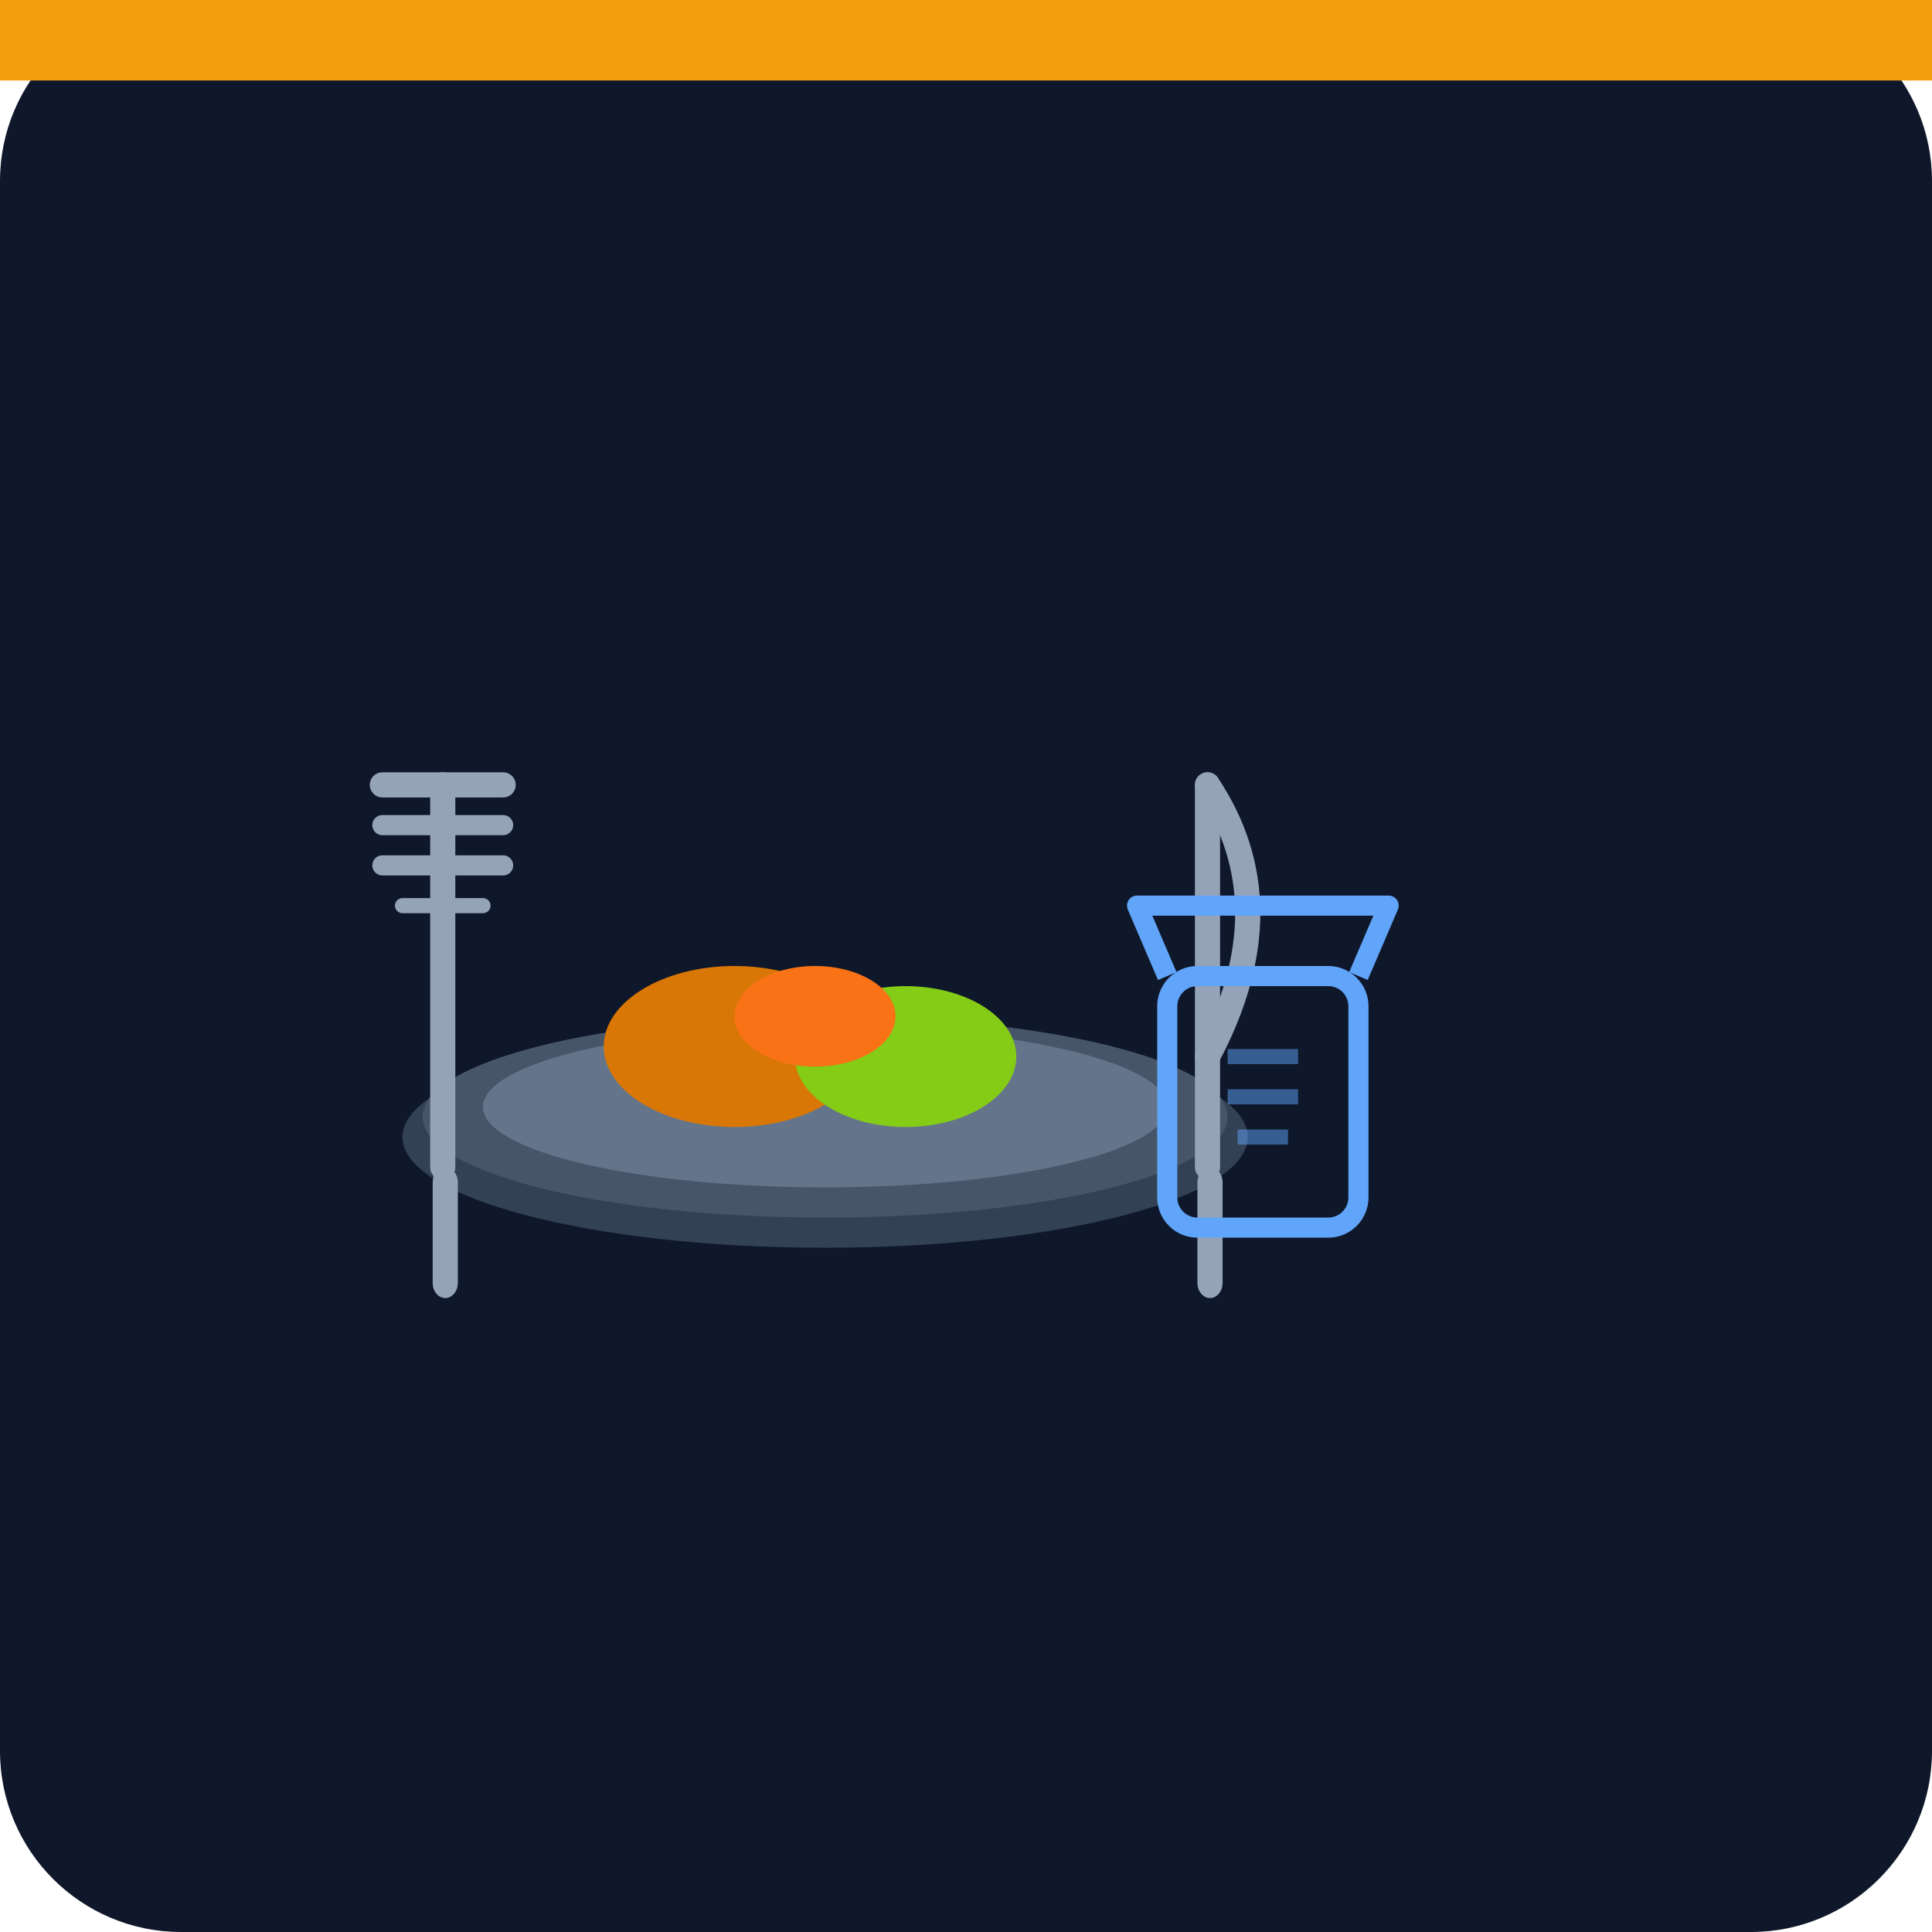
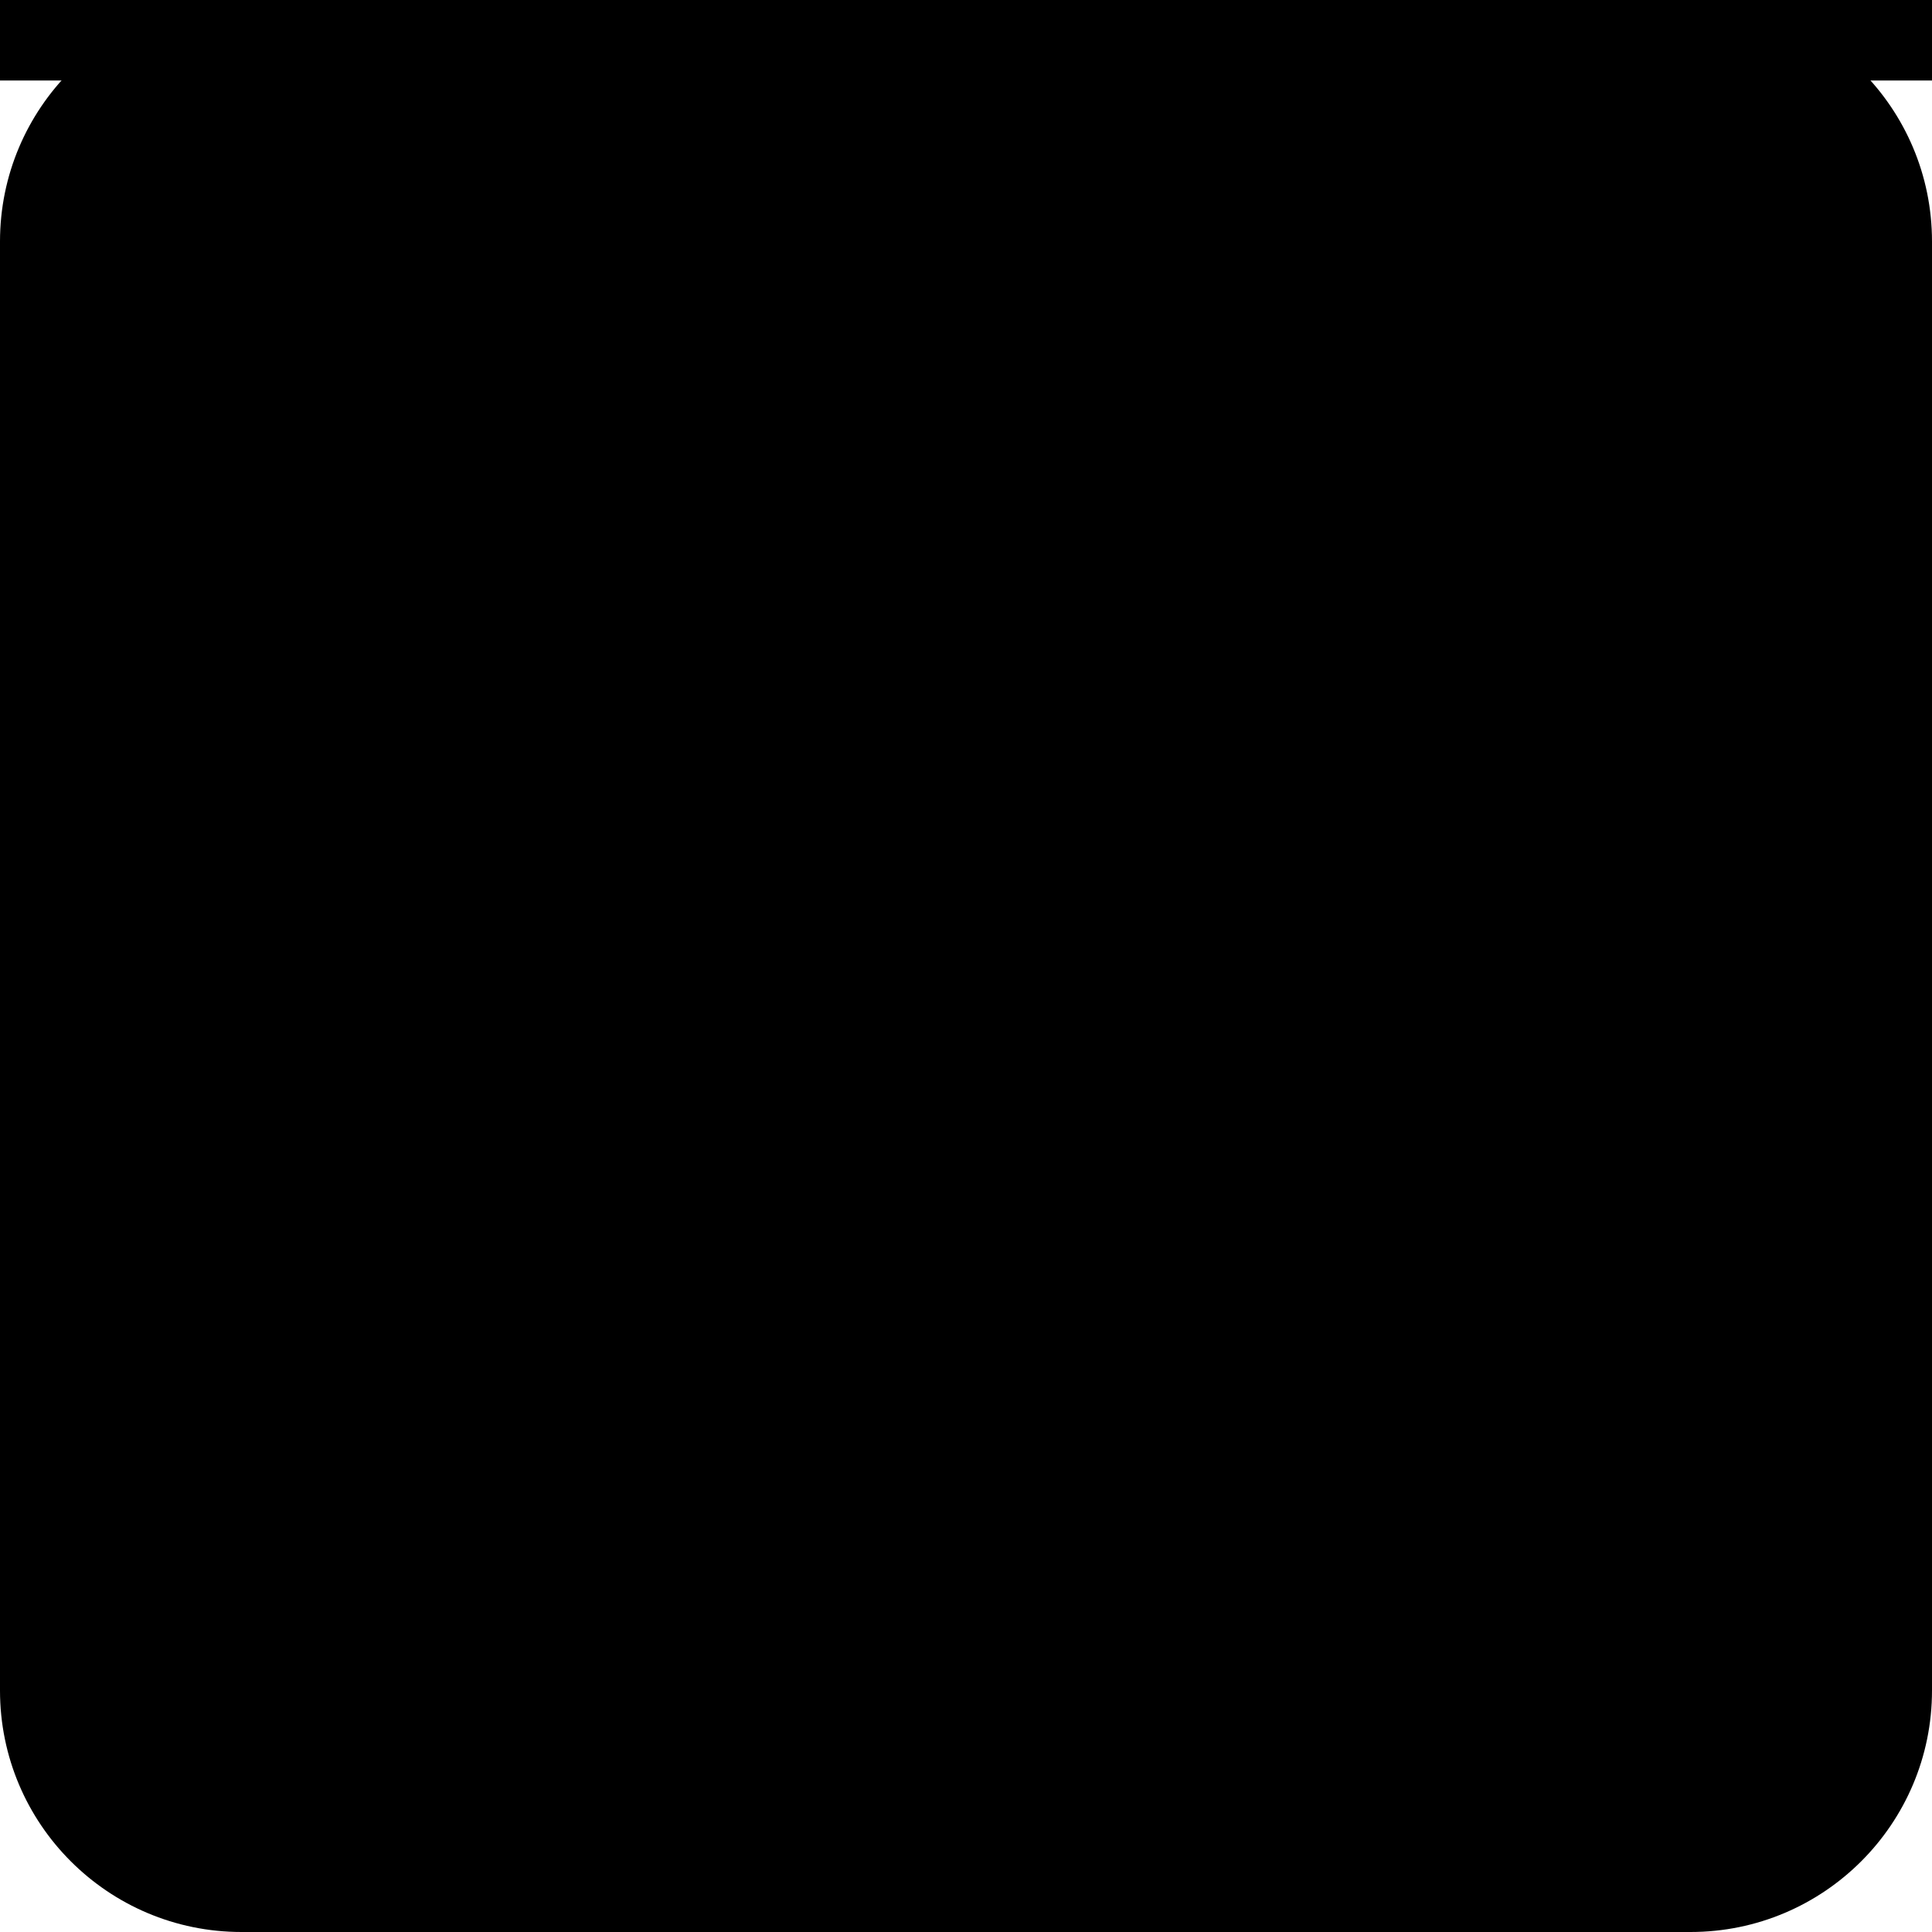
<svg xmlns="http://www.w3.org/2000/svg" width="192" height="192" viewBox="0 0 192 192">
-   <rect width="192" height="192" rx="18" fill="#0F172A" />
-   <rect x="0" y="0" width="192" height="8" fill="#F59E0B" />
-   <ellipse cx="82" cy="113" rx="42" ry="11" fill="#334155" />
-   <ellipse cx="82" cy="111" rx="40" ry="10" fill="#475569" />
-   <ellipse cx="82" cy="110" rx="34" ry="8" fill="#64748B" />
-   <ellipse cx="73" cy="104" rx="13" ry="8" fill="#D97706" />
-   <ellipse cx="90" cy="105" rx="11" ry="7" fill="#84CC16" />
-   <ellipse cx="81" cy="101" rx="8" ry="5" fill="#F97316" />
-   <line x1="44" y1="78" x2="44" y2="116" stroke="#94A3B8" stroke-width="2.5" stroke-linecap="round" />
-   <line x1="38" y1="78" x2="50" y2="78" stroke="#94A3B8" stroke-width="2.5" stroke-linecap="round" />
-   <line x1="38" y1="82" x2="50" y2="82" stroke="#94A3B8" stroke-width="2" stroke-linecap="round" />
-   <line x1="38" y1="86" x2="50" y2="86" stroke="#94A3B8" stroke-width="2" stroke-linecap="round" />
-   <line x1="40" y1="90" x2="48" y2="90" stroke="#94A3B8" stroke-width="1.5" stroke-linecap="round" />
-   <rect x="43" y="116" width="2.5" height="13" rx="1.5" fill="#94A3B8" />
-   <line x1="120" y1="78" x2="120" y2="116" stroke="#94A3B8" stroke-width="2.5" stroke-linecap="round" />
-   <path d="M120 78 Q128 90 120 105" stroke="#94A3B8" stroke-width="2.5" fill="none" stroke-linecap="round" />
-   <rect x="119" y="116" width="2.5" height="13" rx="1.5" fill="#94A3B8" />
-   <rect x="116" y="97" width="19" height="25" rx="3" fill="none" stroke="#60A5FA" stroke-width="2" />
-   <path d="M116 97 L113 90 L138 90 L135 97" fill="none" stroke="#60A5FA" stroke-width="2" stroke-linejoin="round" />
-   <line x1="122" y1="105" x2="129" y2="105" stroke="#60A5FA" stroke-width="1.5" opacity="0.5" />
-   <line x1="122" y1="109" x2="129" y2="109" stroke="#60A5FA" stroke-width="1.5" opacity="0.5" />
-   <line x1="123" y1="113" x2="128" y2="113" stroke="#60A5FA" stroke-width="1.5" opacity="0.5" />
+   <rect width="192" height="192" rx="24" fill="%230F172A" />
+   <rect x="0" y="0" width="192" height="8" fill="%23F59E0B" />
+   <text x="96" y="125" font-family="Arial" font-size="90" font-weight="bold" fill="%23F59E0B" text-anchor="middle">B</text>
</svg>
